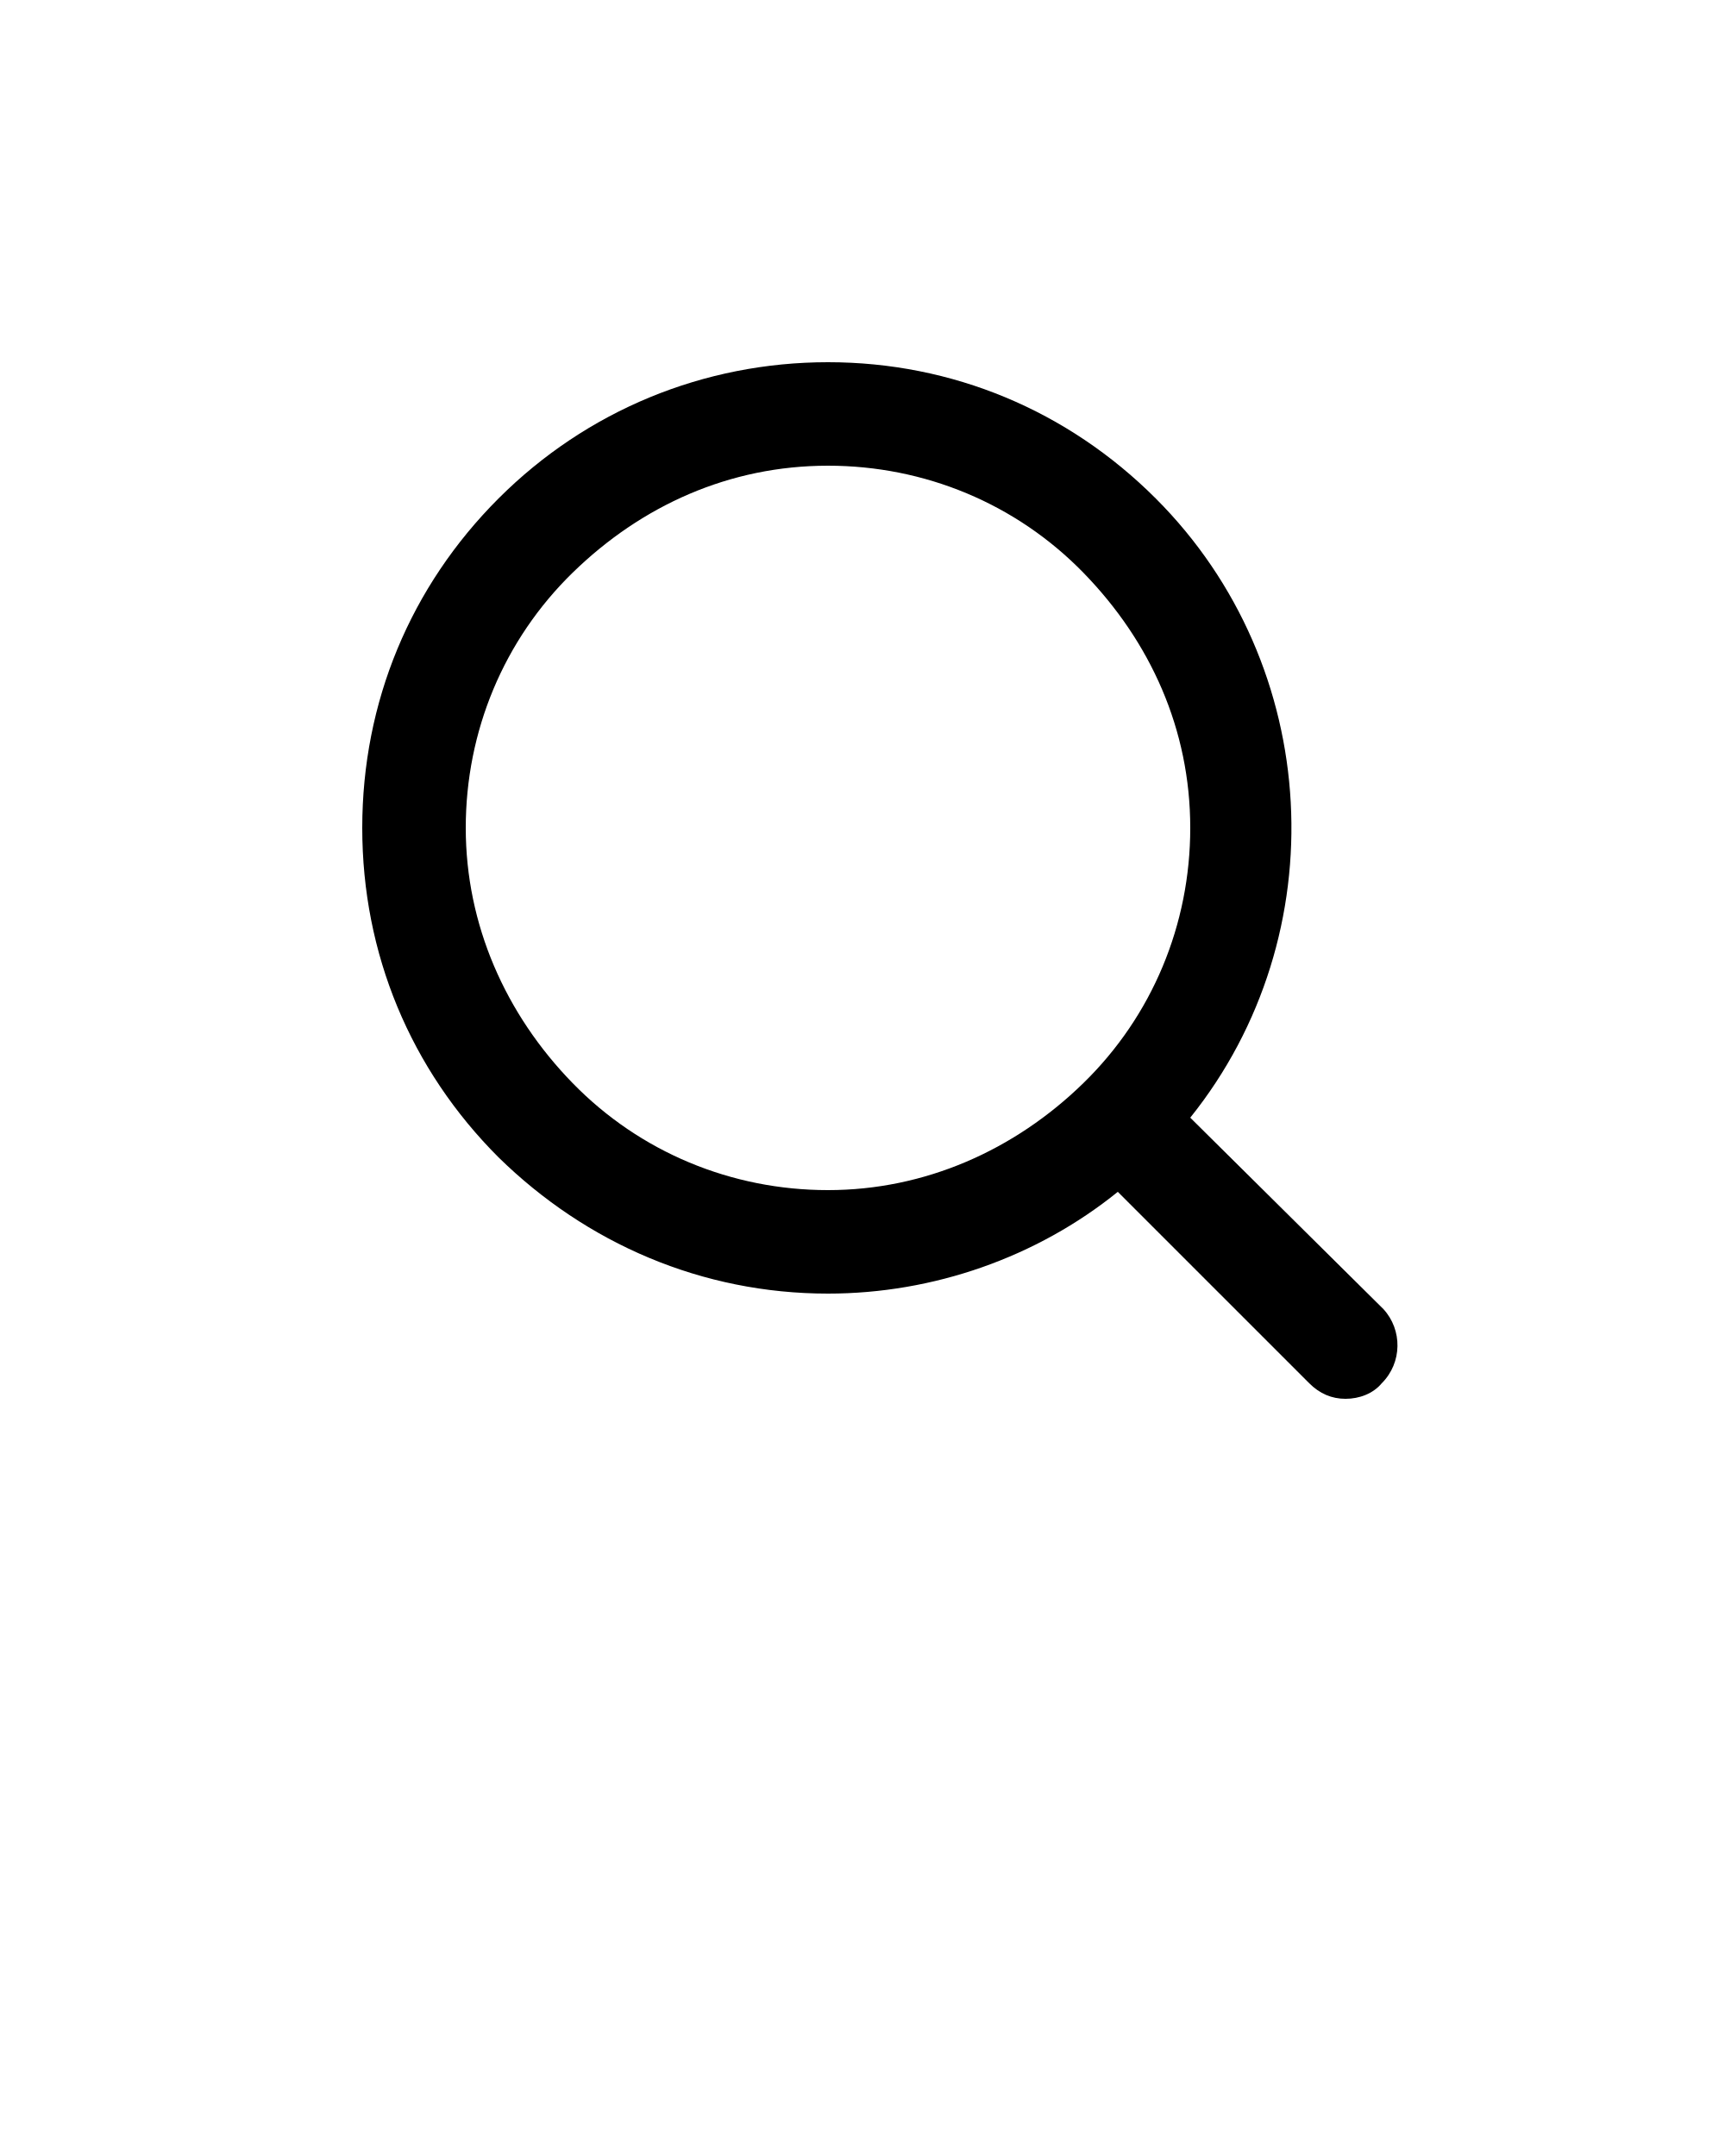
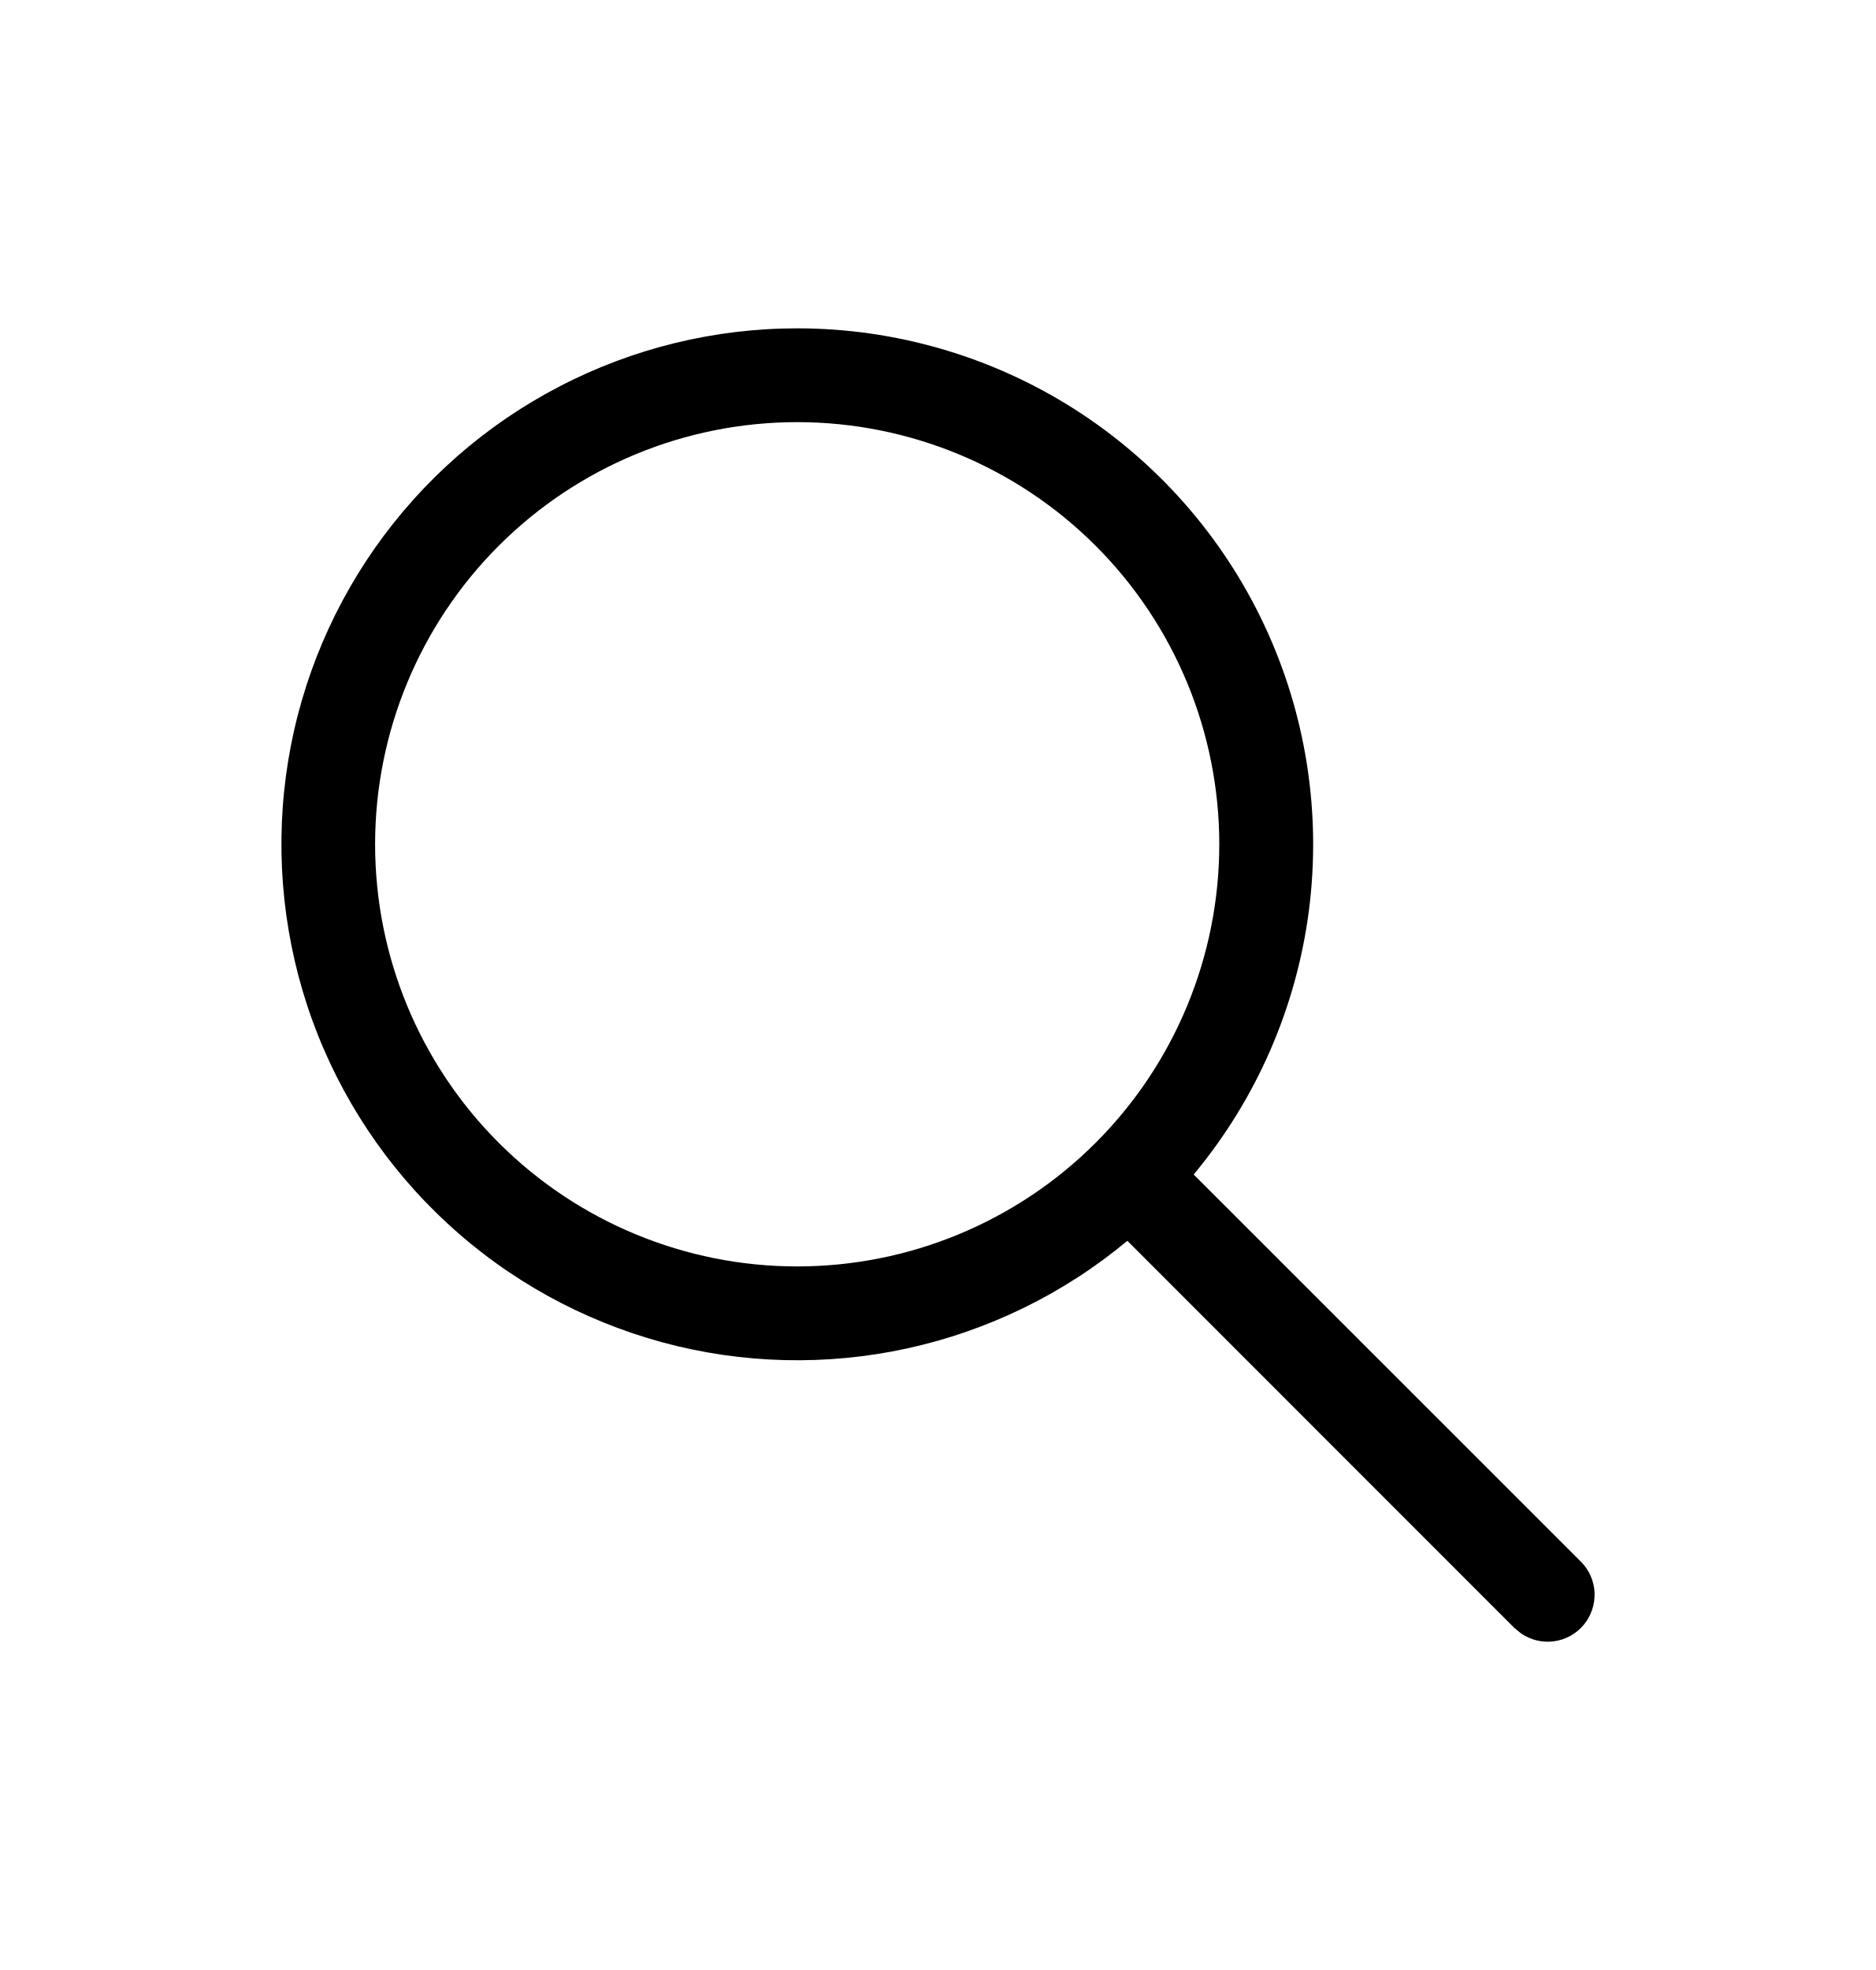
- <svg xmlns="http://www.w3.org/2000/svg" version="1.1" viewBox="0 0 100 125">
-   <path fill="currentColor" d="M80.2,75.9L69,64.8c8.5-10.6,7.7-26.2-2-35.9C61.9,23.8,55.2,21,48,21c-7.2,0-14,2.8-19.1,7.9C23.8,34,21,40.7,21,48  s2.8,14,7.9,19.1C34,72.1,40.7,75,48,75c6.1,0,12.1-2.1,16.8-5.9l11.1,11.1c0.6,0.6,1.3,0.9,2.1,0.9s1.6-0.3,2.1-0.9  C81.3,79,81.3,77.1,80.2,75.9z M69,48c0,5.6-2.2,10.9-6.2,14.8S53.6,69,48,69c-5.6,0-10.9-2.2-14.8-6.2S27,53.6,27,48  c0-5.6,2.2-10.9,6.2-14.8S42.3,27,48,27c5.6,0,10.9,2.2,14.8,6.2S69,42.3,69,48z" />
+ <svg xmlns="http://www.w3.org/2000/svg" width="20" height="21" viewBox="0 0 20 21" fill="none">
+   <path d="M8.499 3.5C9.544 3.5 10.568 3.798 11.45 4.358C12.332 4.919 13.037 5.72 13.48 6.666C13.924 7.613 14.088 8.666 13.955 9.703C13.821 10.74 13.395 11.717 12.726 12.52L16.853 16.646C16.942 16.734 16.994 16.852 17 16.977C17.005 17.102 16.964 17.225 16.884 17.321C16.804 17.417 16.691 17.479 16.567 17.496C16.443 17.513 16.317 17.482 16.215 17.411L16.145 17.354L12.019 13.227C11.34 13.792 10.535 14.185 9.672 14.374C8.809 14.562 7.914 14.54 7.061 14.309C6.209 14.077 5.424 13.645 4.775 13.046C4.125 12.448 3.629 11.702 3.328 10.872C3.028 10.041 2.932 9.15 3.048 8.275C3.164 7.399 3.49 6.565 3.997 5.842C4.504 5.119 5.178 4.528 5.962 4.121C6.745 3.713 7.616 3.5 8.499 3.5ZM8.499 4.5C7.305 4.5 6.161 4.974 5.317 5.818C4.473 6.662 3.999 7.807 3.999 9C3.999 10.194 4.473 11.338 5.317 12.182C6.161 13.026 7.305 13.5 8.499 13.5C9.692 13.5 10.837 13.026 11.681 12.182C12.525 11.338 12.999 10.194 12.999 9C12.999 7.807 12.525 6.662 11.681 5.818C10.837 4.974 9.692 4.5 8.499 4.5Z" fill="currentColor" />
</svg>
